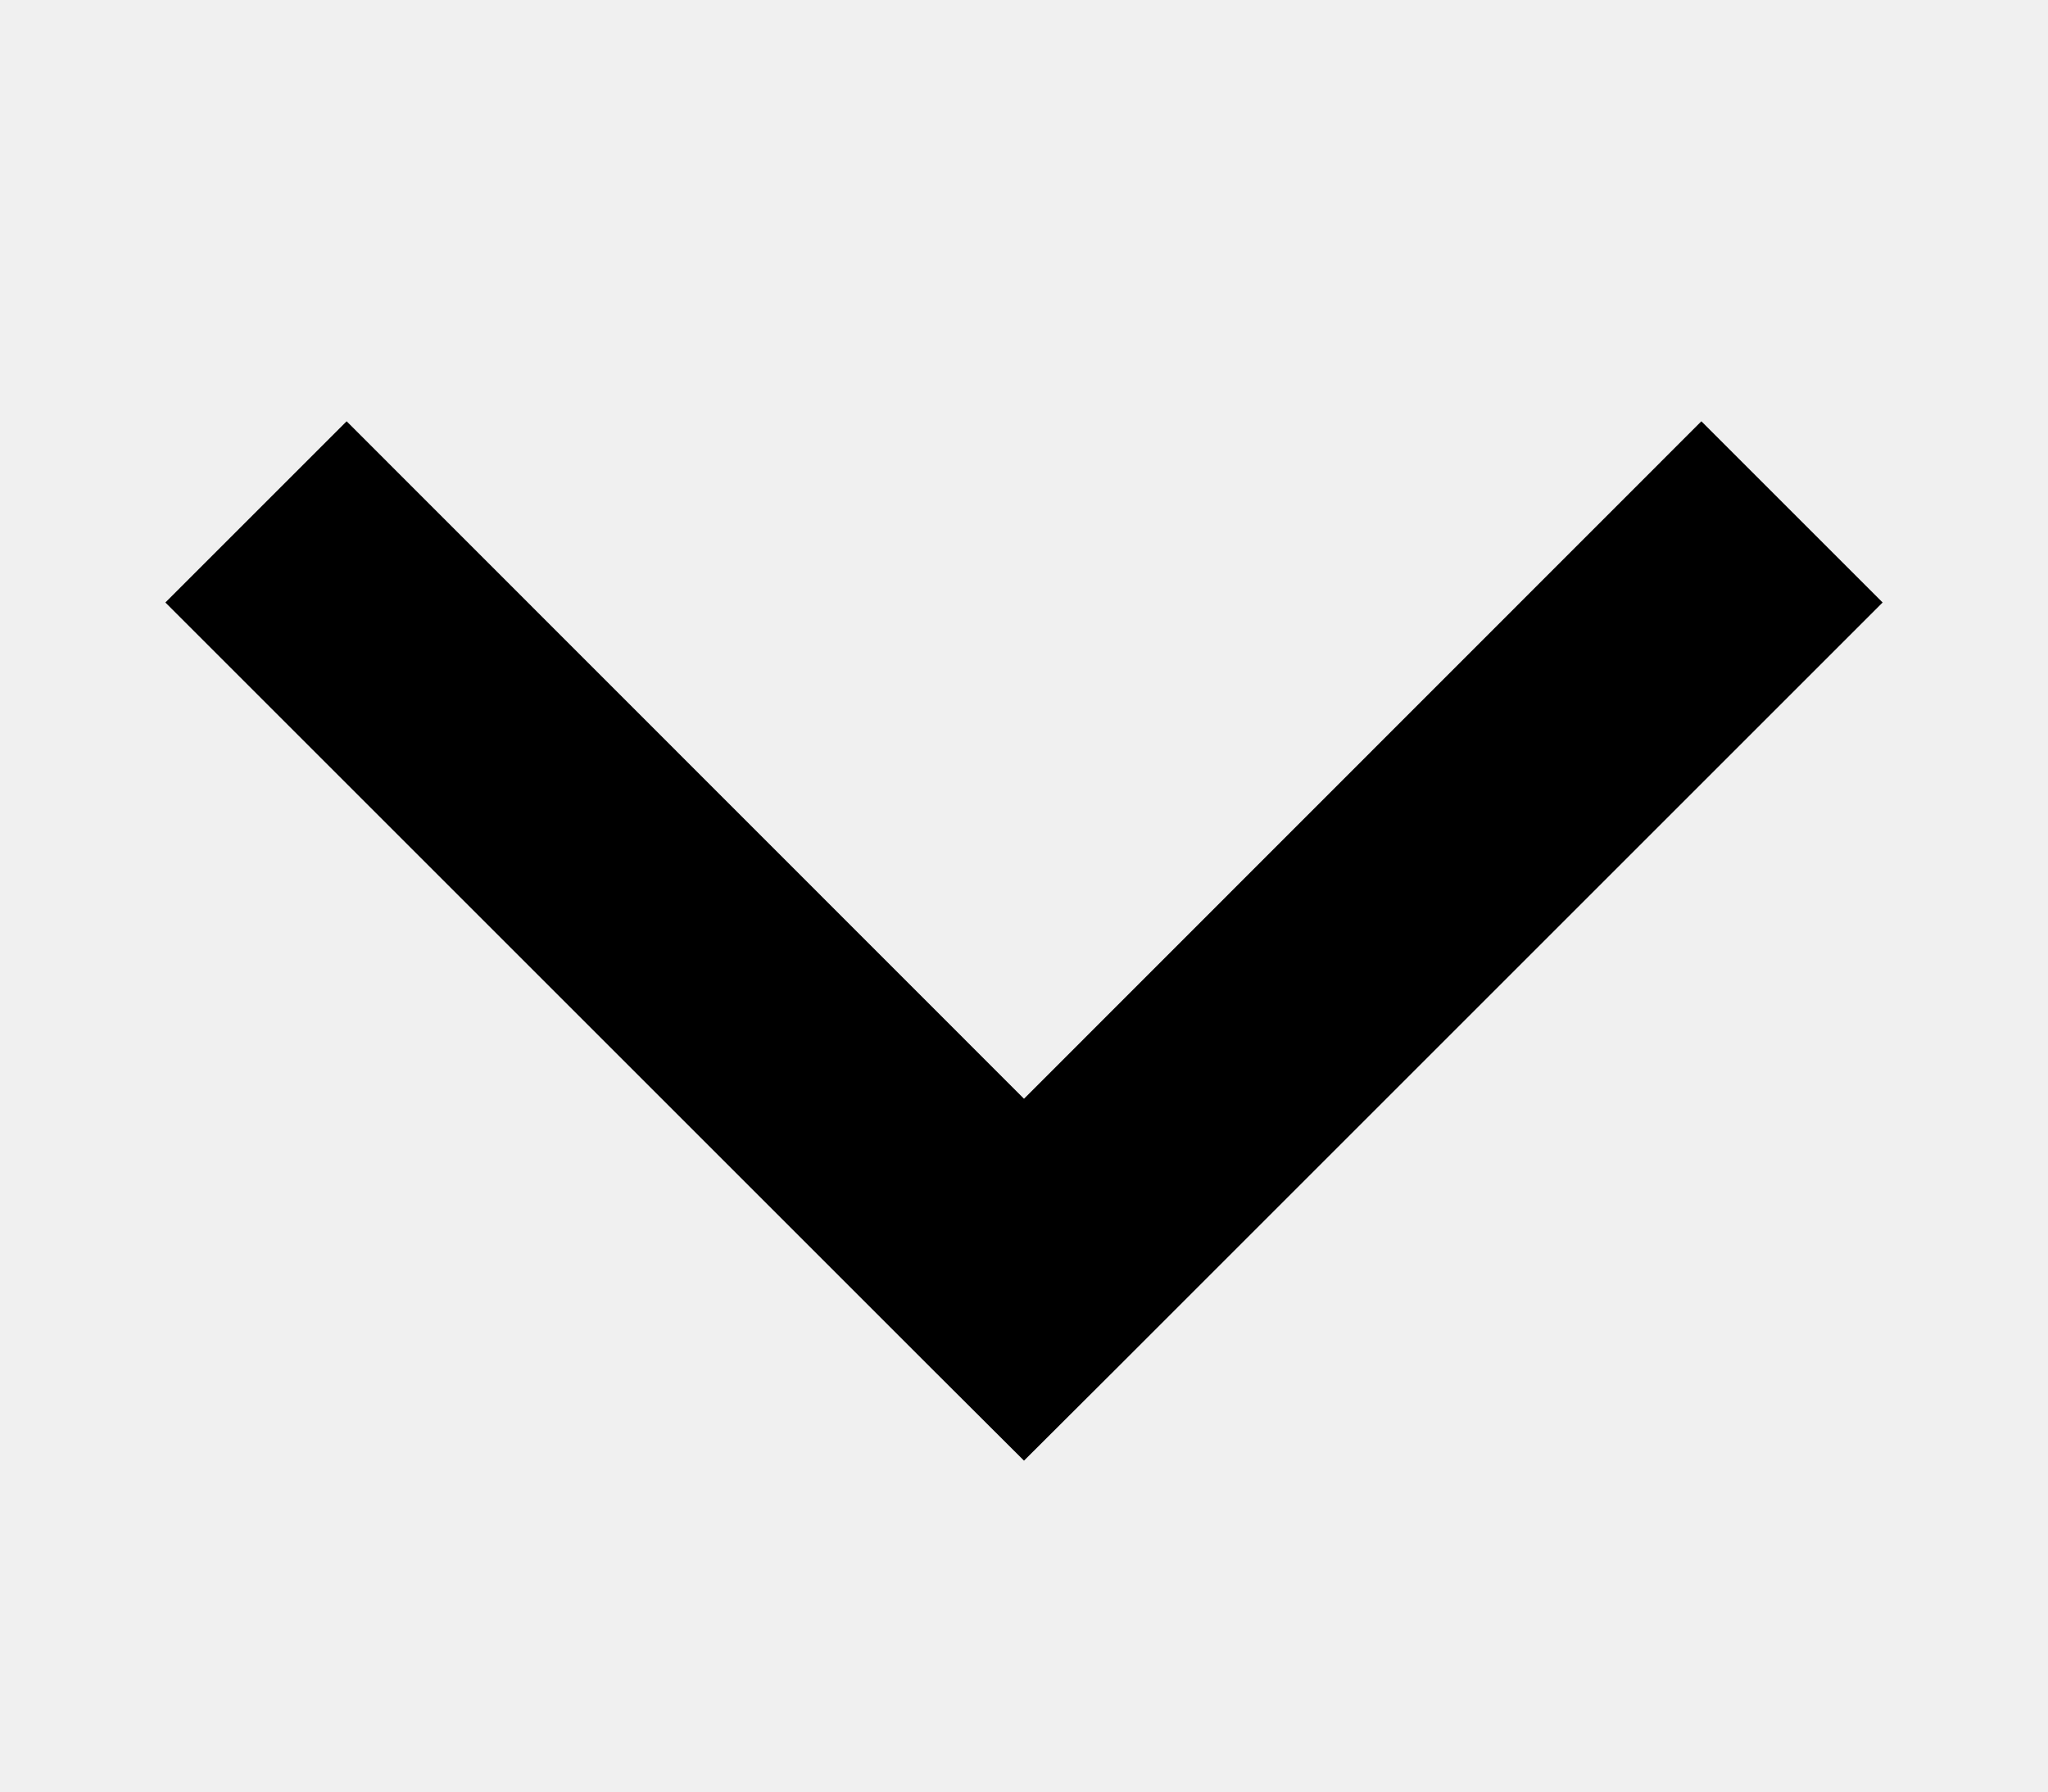
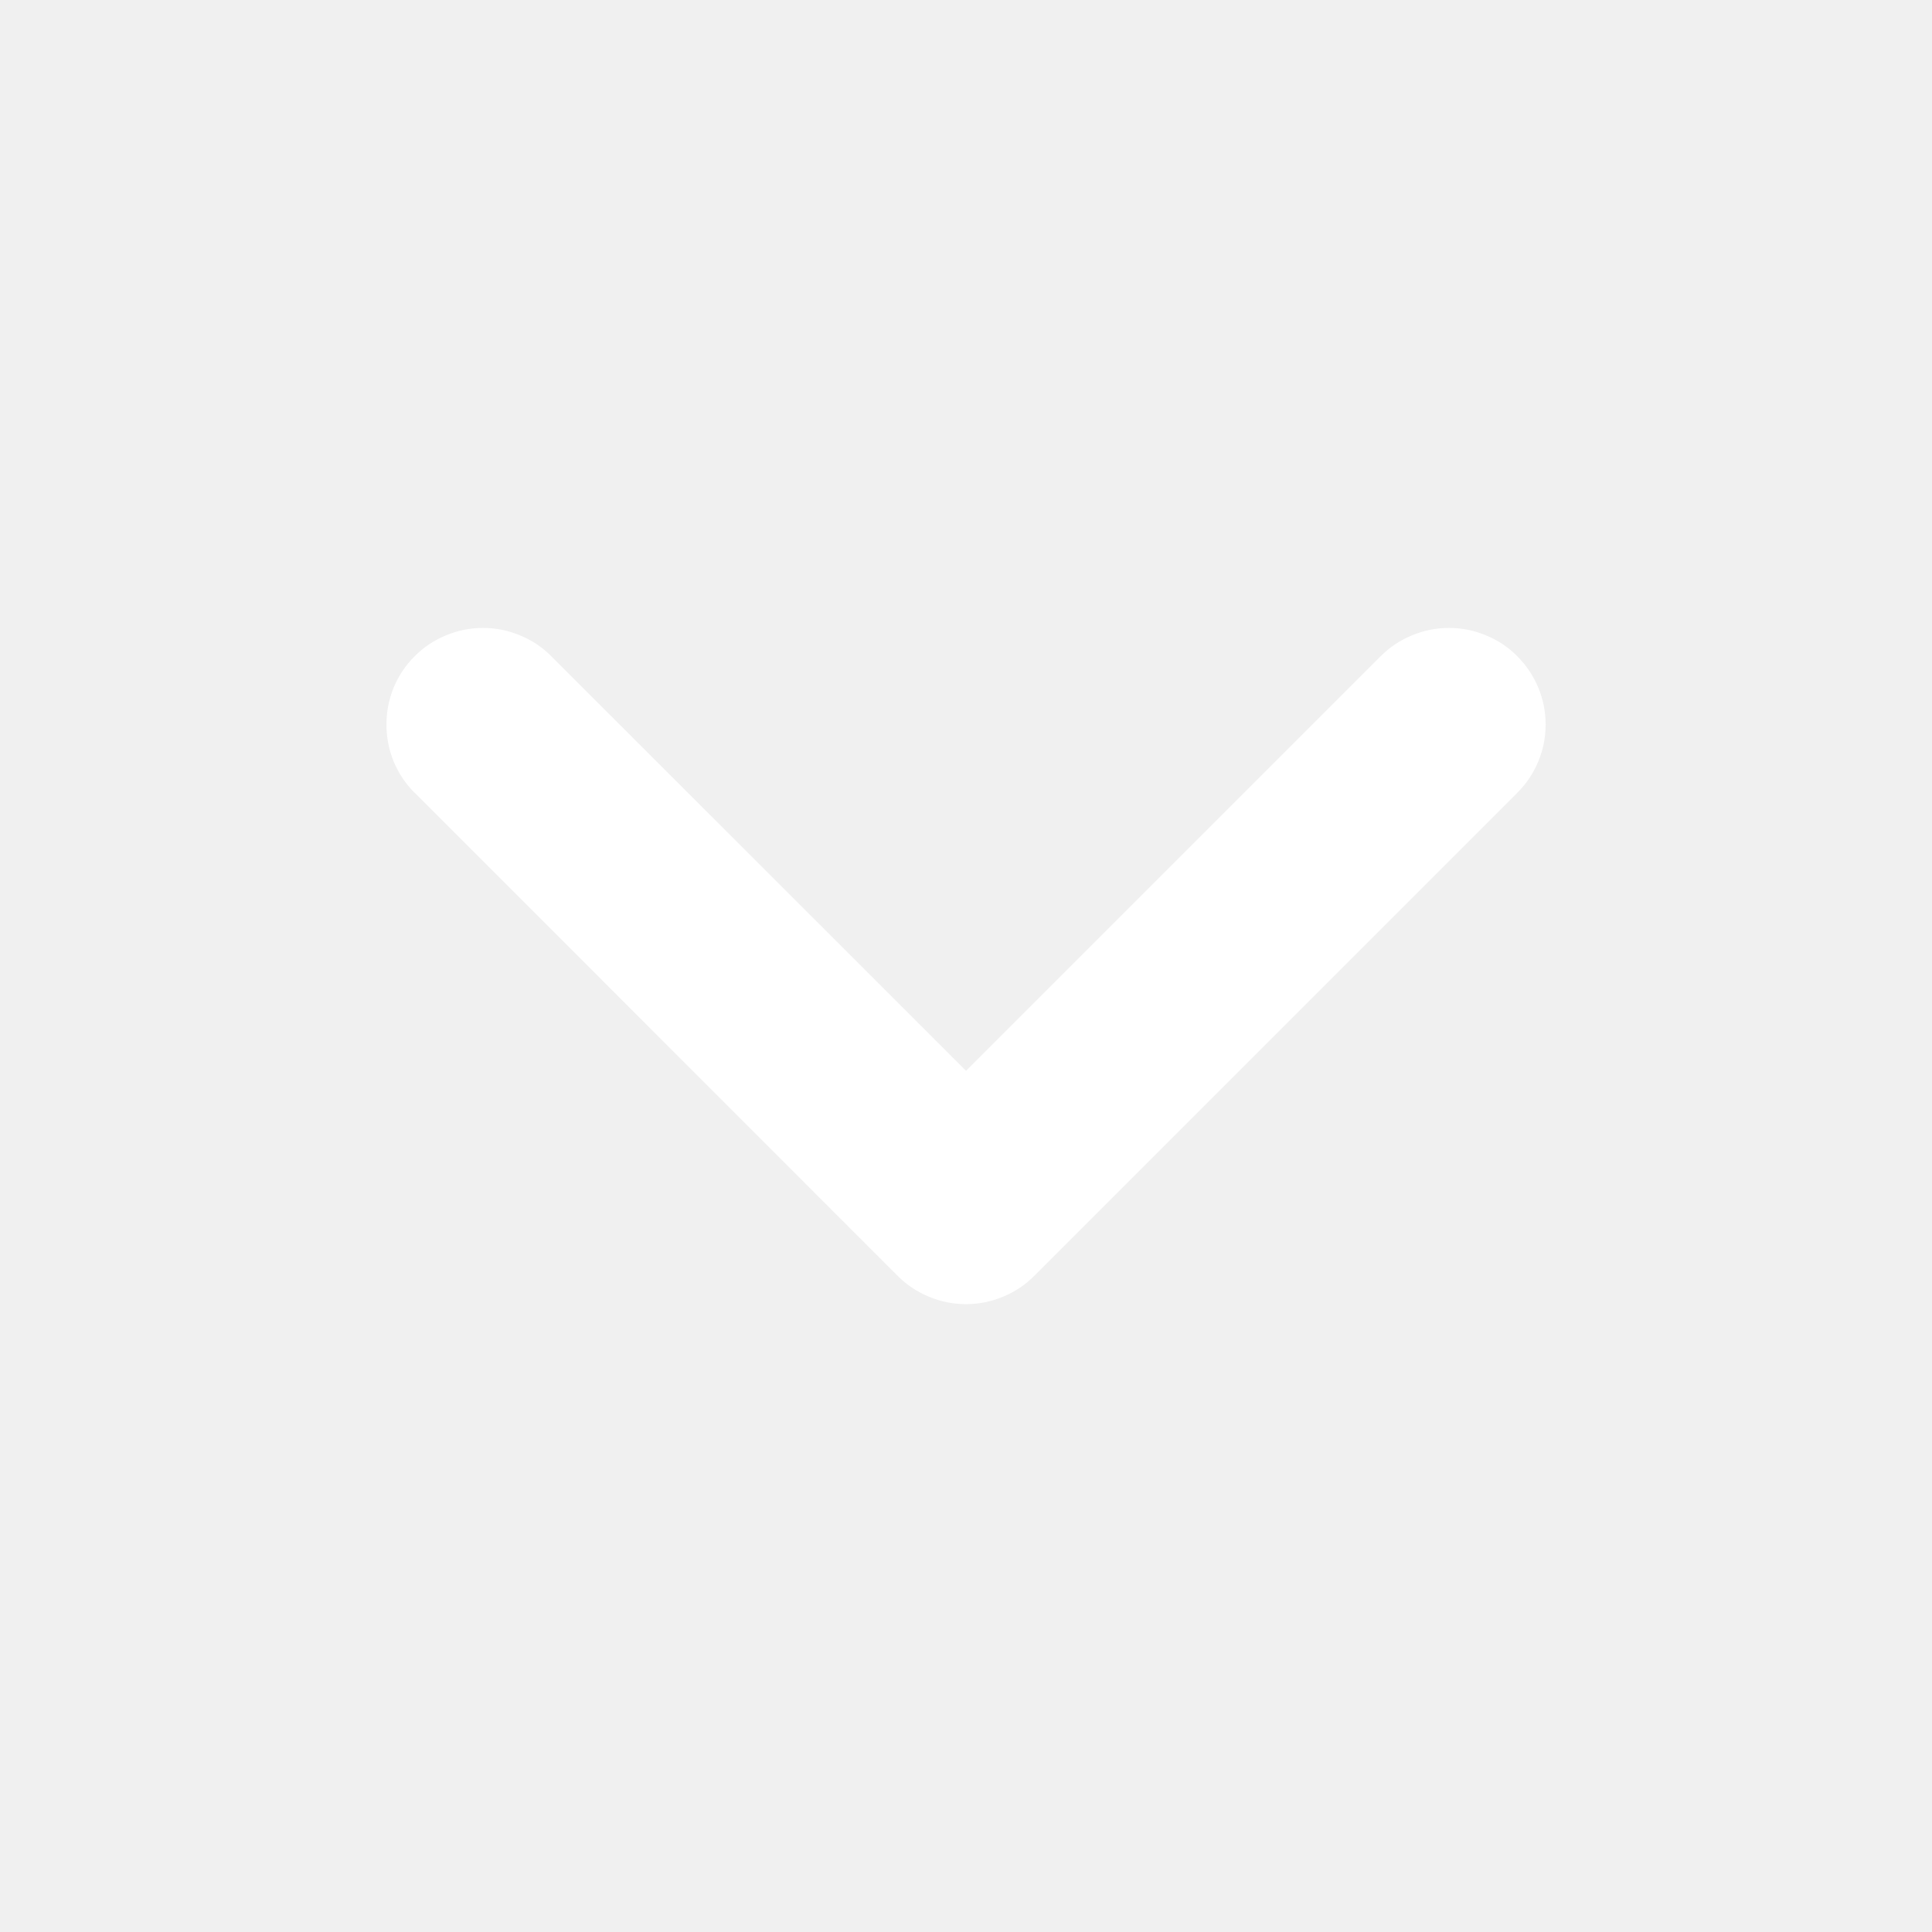
- <svg xmlns="http://www.w3.org/2000/svg" class="svg" width="8" height="7" viewBox="0 0 8 7">
-   <path d="M3.646 5.354l-3-3 .708-.708L4 4.293l2.646-2.647.708.708-3 3L4 5.707l-.354-.353z" fill-rule="evenodd" fill-opacity="1" fill="#000" stroke="none" />
+ <svg xmlns="http://www.w3.org/2000/svg" fill="none" version="1.1" width="12" height="12" viewBox="0 0 12 12">
+   <defs>
+     <clipPath id="master_svg0_39_678">
+       <rect x="0" y="12" width="12" height="12" rx="0" />
+     </clipPath>
+   </defs>
+   <g transform="matrix(1,0,0,-1,0,24)" clip-path="url(#master_svg0_39_678)">
+     <g transform="matrix(0,1,1,0,-13.49976,13.49976)">
+       <path d="M5.576,22.924L5.576,22.924Q5.66,23.008,5.77,23.054Q5.881,23.1,6,23.1Q6.119,23.1,6.23,23.054Q6.34,23.008,6.424,22.924Q6.509,22.84,6.554,22.729Q6.6,22.619,6.6,22.5Q6.6,22.38,6.554,22.27Q6.509,22.16,6.424,22.075L6.424,22.075L3.849,19.5L6.424,16.924L6.424,16.924Q6.509,16.84,6.554,16.729Q6.6,16.619,6.6,16.5Q6.6,16.38,6.554,16.27Q6.509,16.16,6.424,16.075Q6.34,15.991,6.23,15.945Q6.119,15.9,6,15.9Q5.881,15.9,5.77,15.945Q5.66,15.991,5.576,16.075L5.576,16.076L2.576,19.075Q2.491,19.16,2.446,19.27Q2.4,19.38,2.4,19.5Q2.4,19.619,2.446,19.729Q2.491,19.84,2.576,19.924L5.576,22.924Z" fill-rule="evenodd" fill="#FFFFFF" fill-opacity="1" />
+     </g>
+   </g>
</svg>
